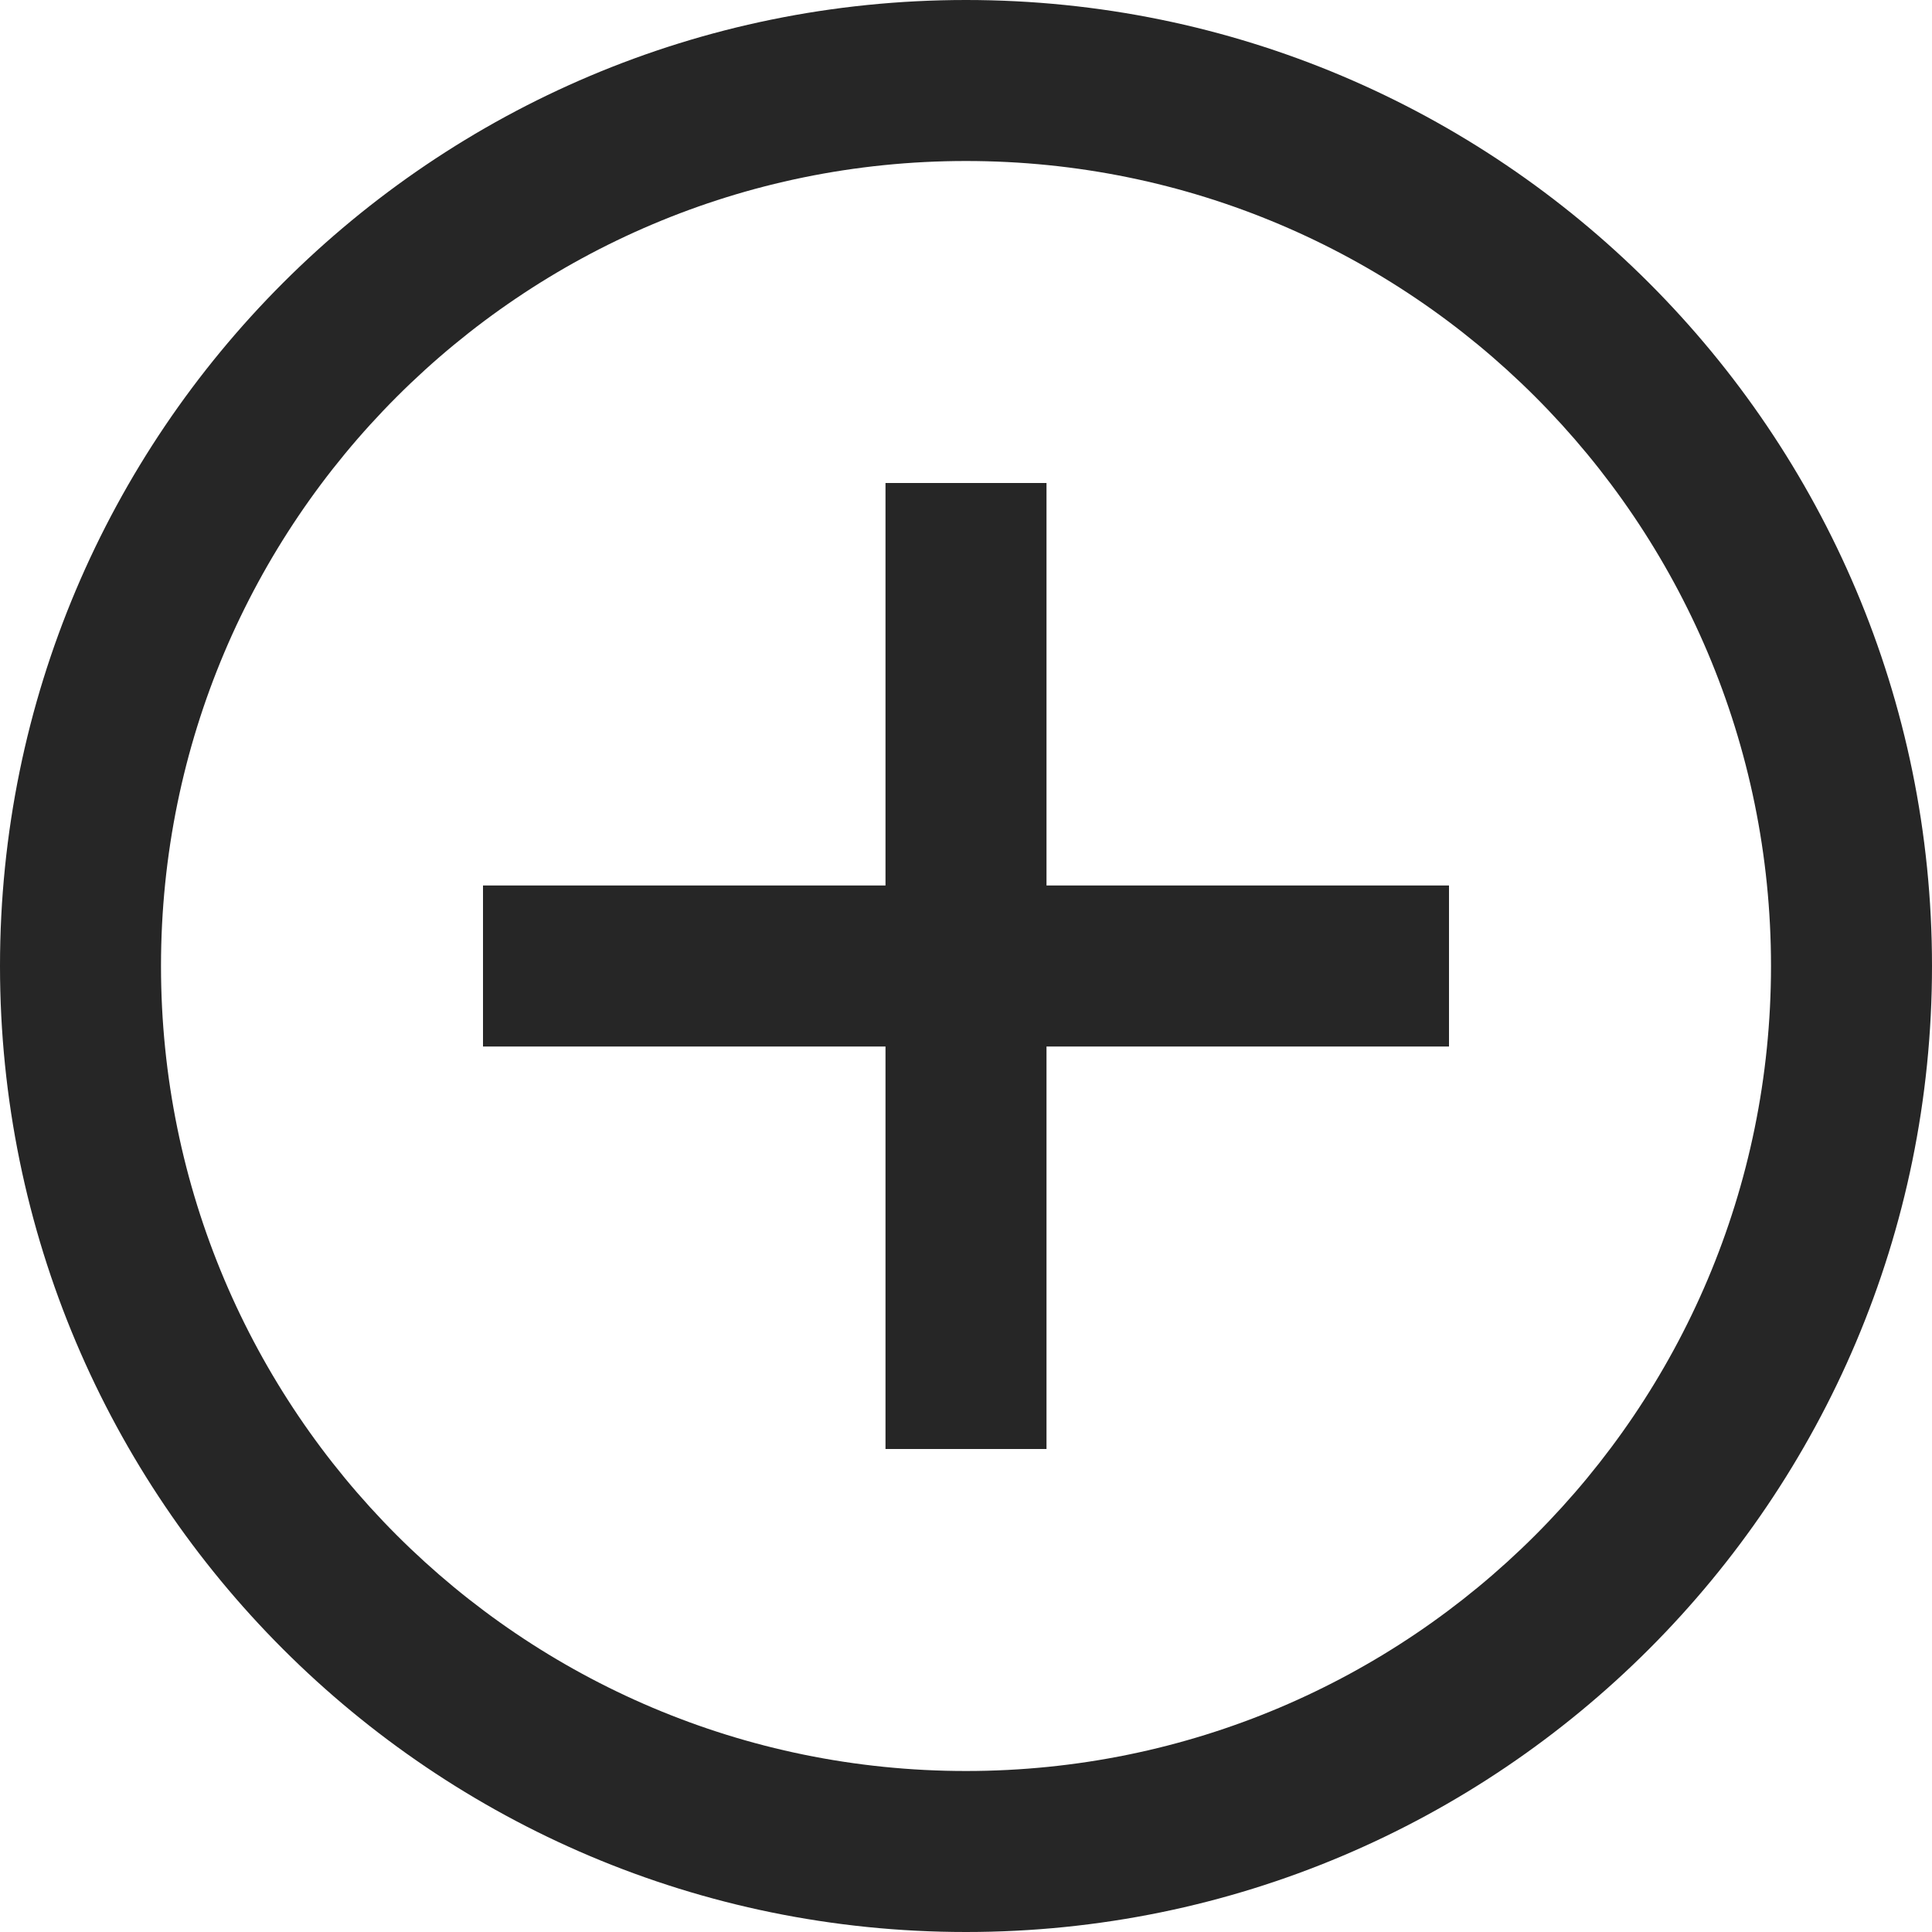
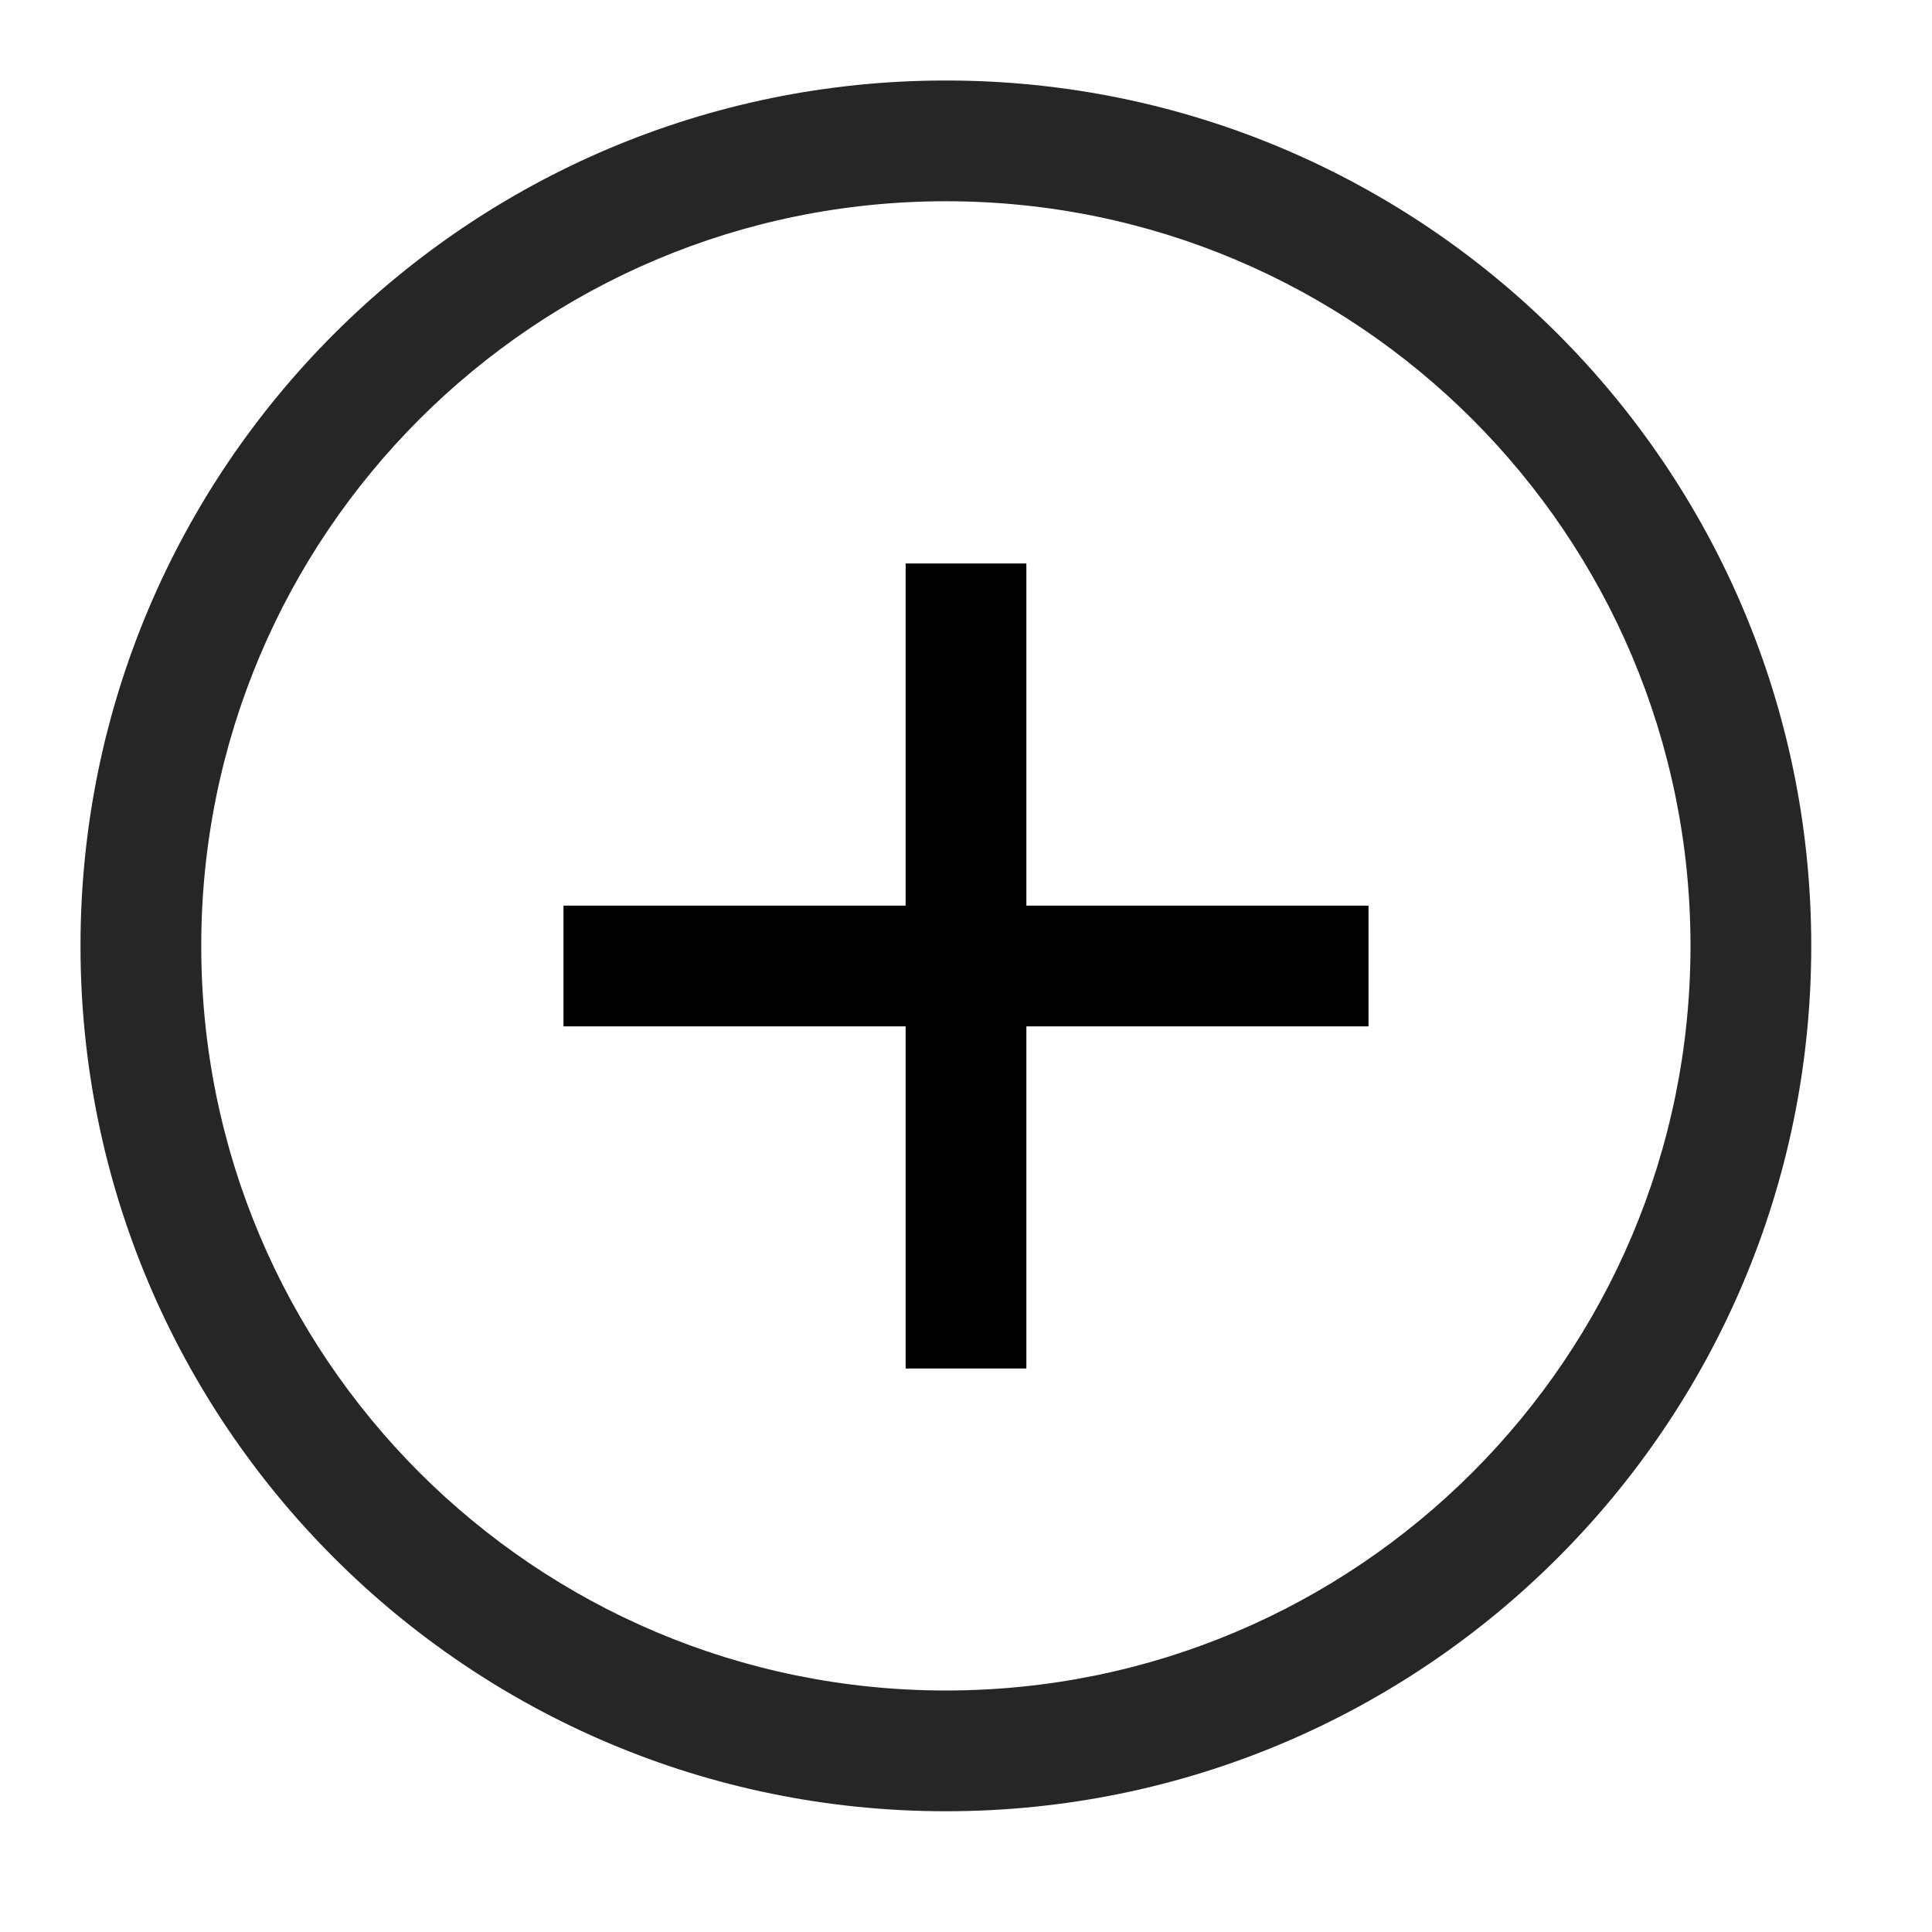
<svg xmlns="http://www.w3.org/2000/svg" width="24" height="24" viewBox="0 0 24 24" fill="none">
-   <path fill-rule="evenodd" clip-rule="evenodd" d="M12 0C18.627 0 24 5.373 24 12C24 18.627 18.627 24 12 24C5.373 24 0 18.627 0 12C0 5.373 5.373 0 12 0ZM12 2C6.477 2 2 6.477 2 12C2 17.523 6.477 22 12 22C17.523 22 22 17.523 22 12C22 6.477 17.523 2 12 2ZM13 6V11H18V13H13V18H11V13H6V11H11V6H13Z" fill="#262626" />
+   <path fill-rule="evenodd" clip-rule="evenodd" d="M11.75 2.5C6.641 2.5 2.5 6.641 2.5 11.75C2.5 16.859 6.641 21 11.75 21C16.859 21 21 16.859 21 11.75C21 6.641 16.859 2.5 11.75 2.5ZM1 11.75C1 5.813 5.813 1 11.75 1C17.687 1 22.5 5.813 22.5 11.75C22.5 17.687 17.687 22.5 11.75 22.5C5.813 22.5 1 17.687 1 11.75Z" fill="#262626" />
+   <path fill-rule="evenodd" clip-rule="evenodd" d="M17 12.75H7V11.25H17V12.75Z" fill="black" />
+   <path fill-rule="evenodd" clip-rule="evenodd" d="M11.25 17L11.25 7L12.75 7L12.75 17H11.25Z" fill="black" />
</svg>
